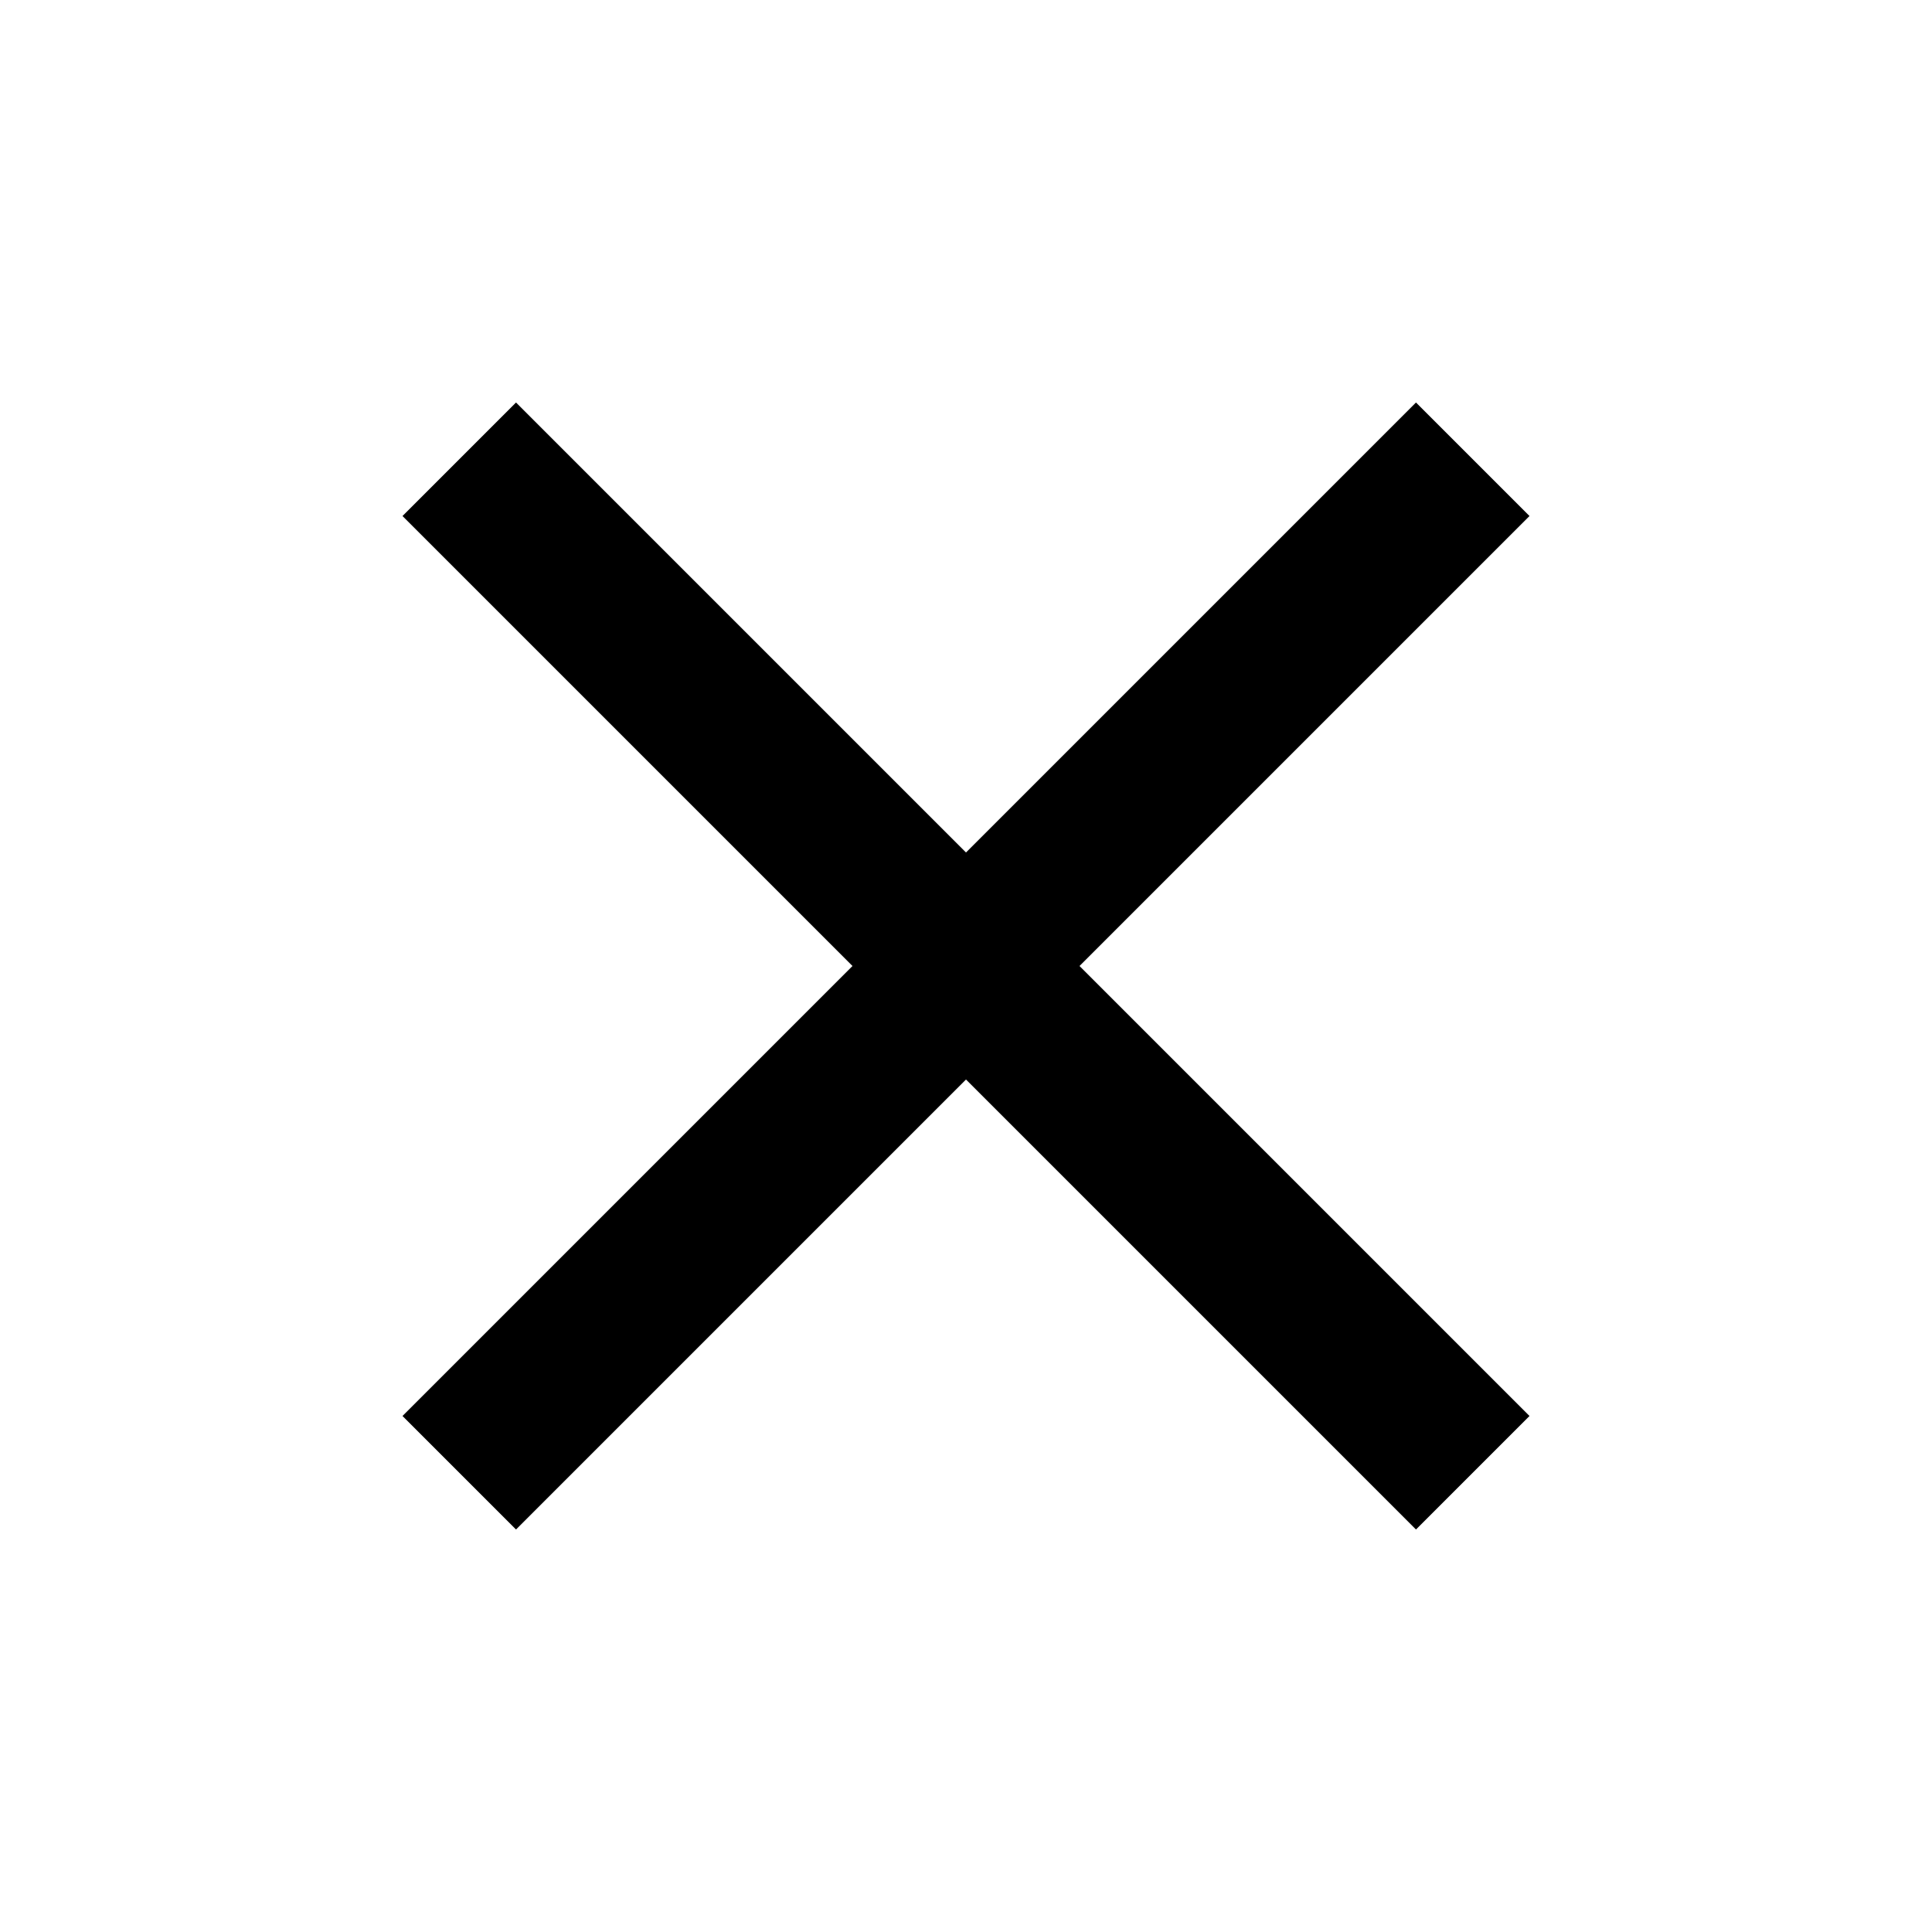
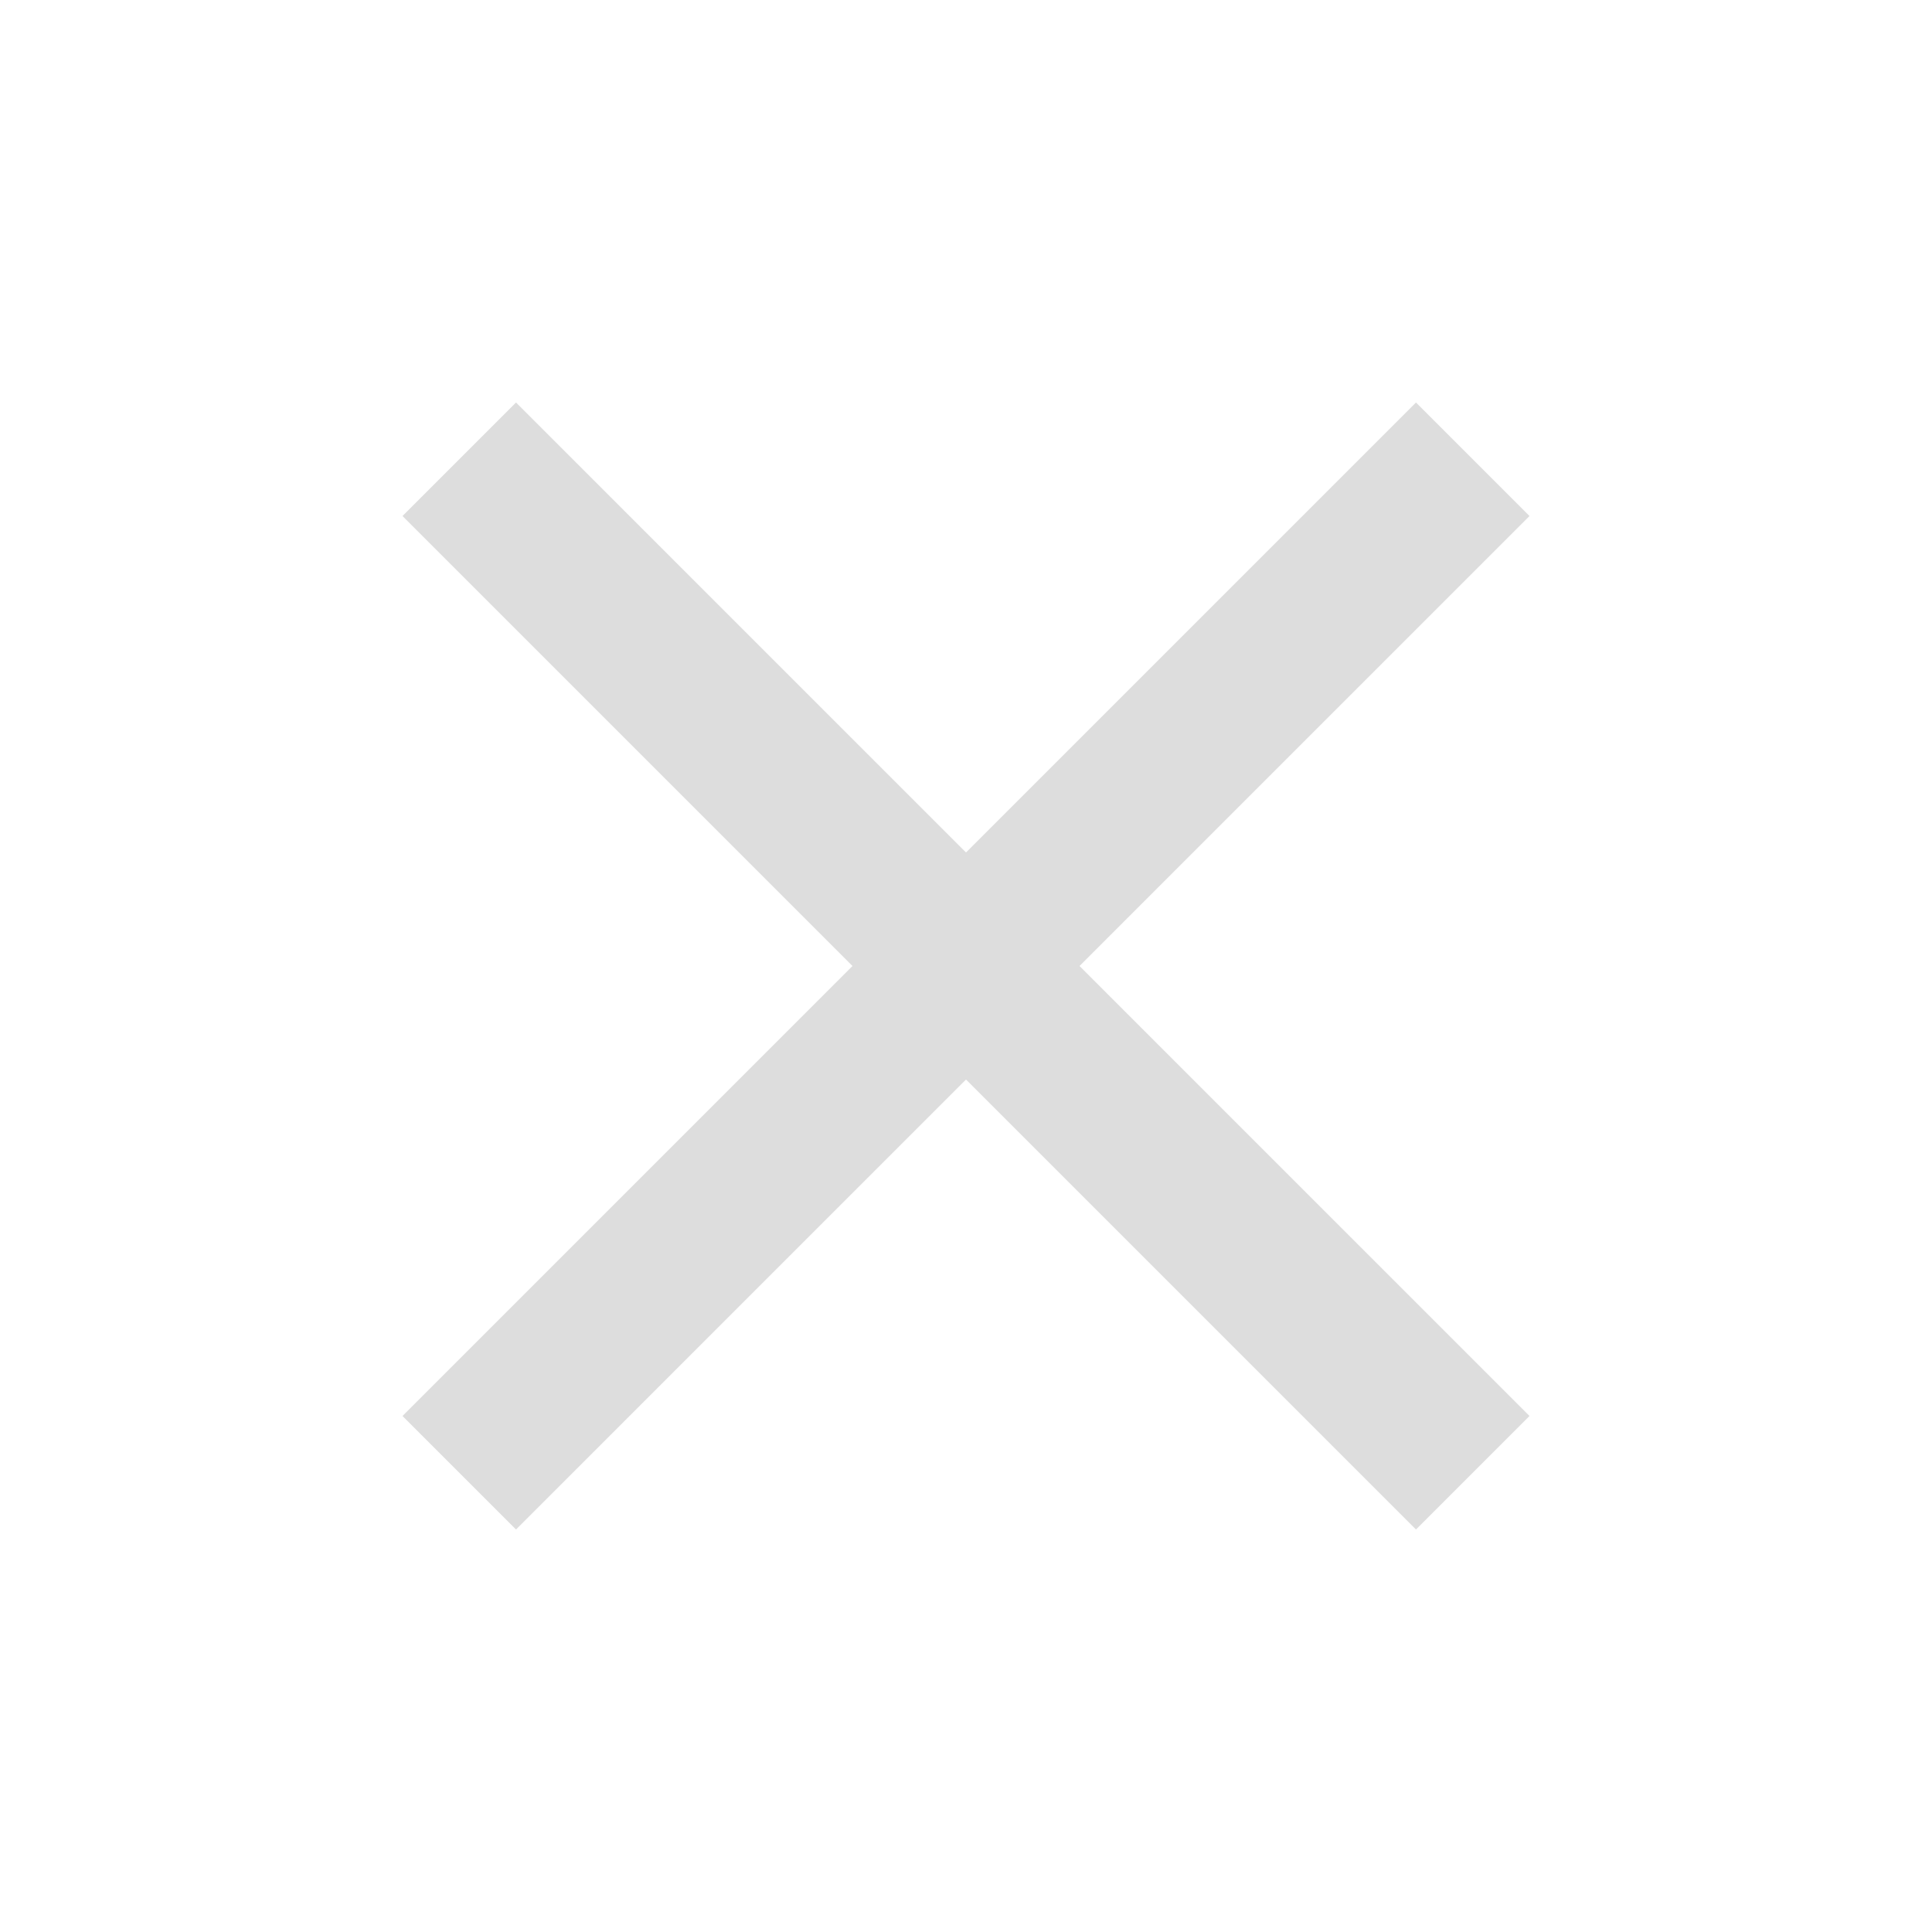
- <svg xmlns="http://www.w3.org/2000/svg" height="24" viewBox="0 0 24 24" width="24">
+ <svg xmlns="http://www.w3.org/2000/svg" style="fill:#ddd" height="24" viewBox="0 0 24 24" width="24">
  <path d="M0 0h24v24H0V0z" fill="none" />
  <path d="M19 6.41L17.59 5 12 10.59 6.41 5 5 6.41 10.59 12 5 17.59 6.41 19 12 13.41 17.59 19 19 17.59 13.41 12 19 6.41z" />
</svg>
